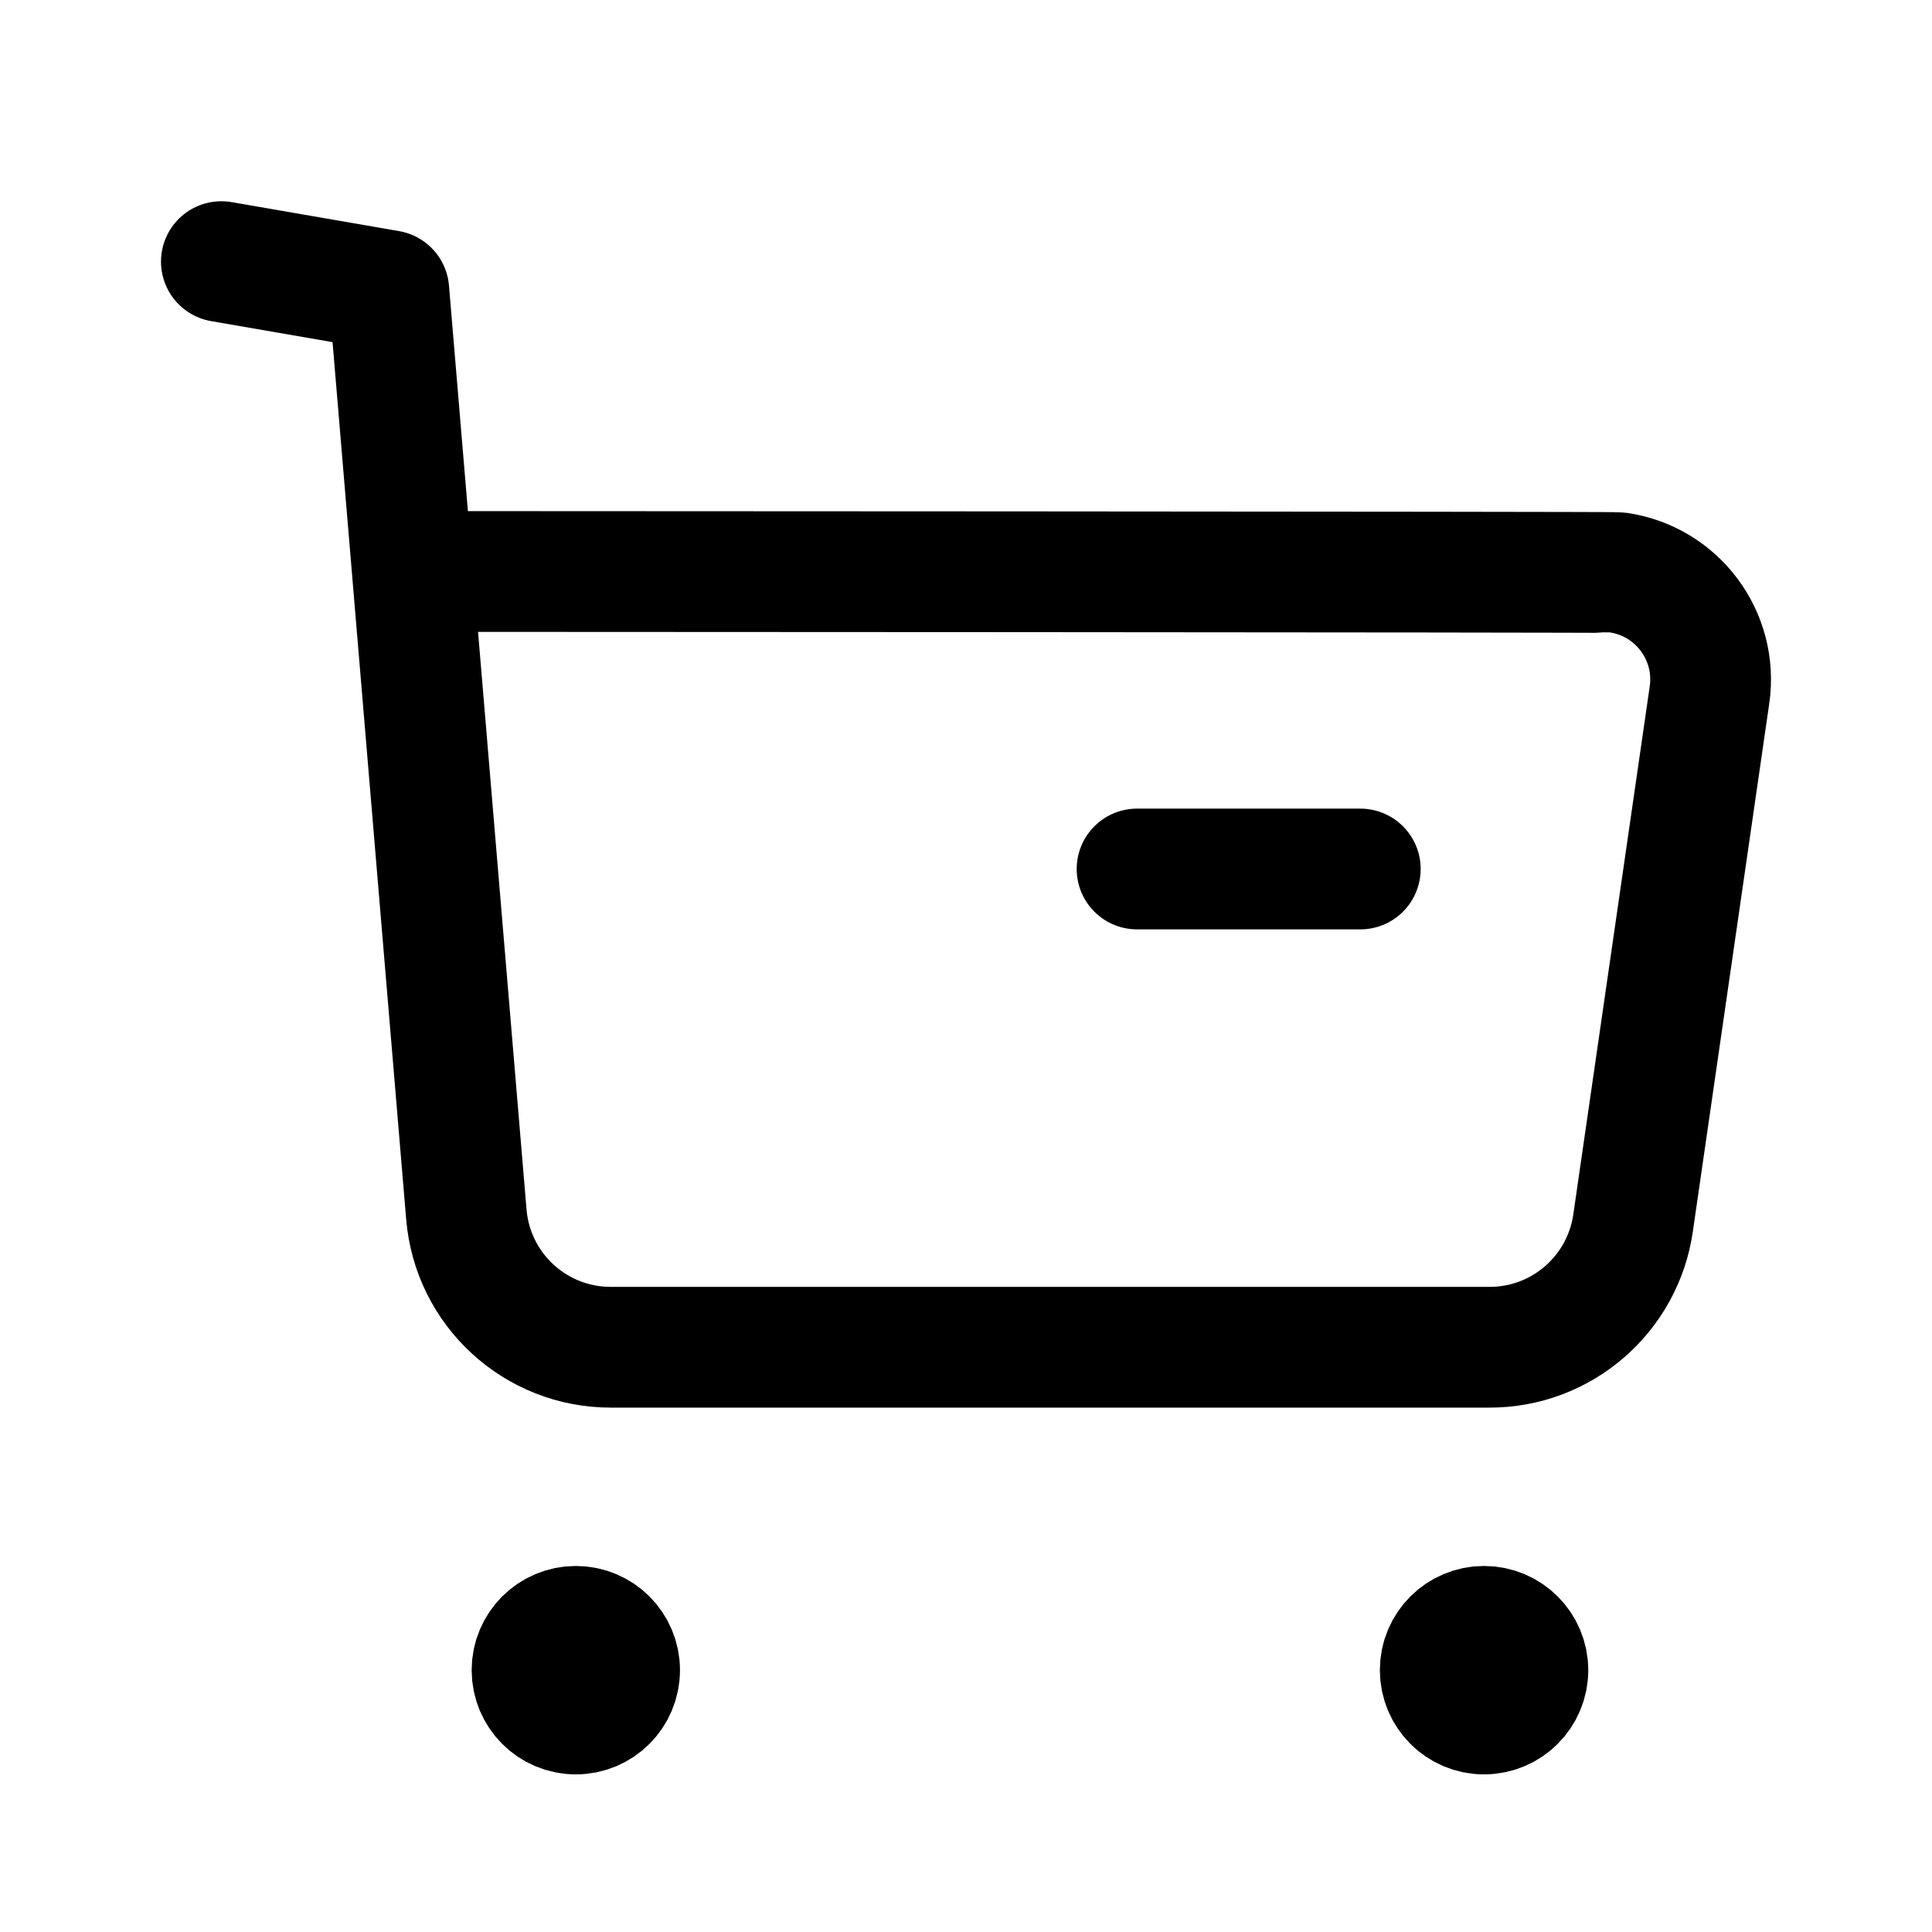
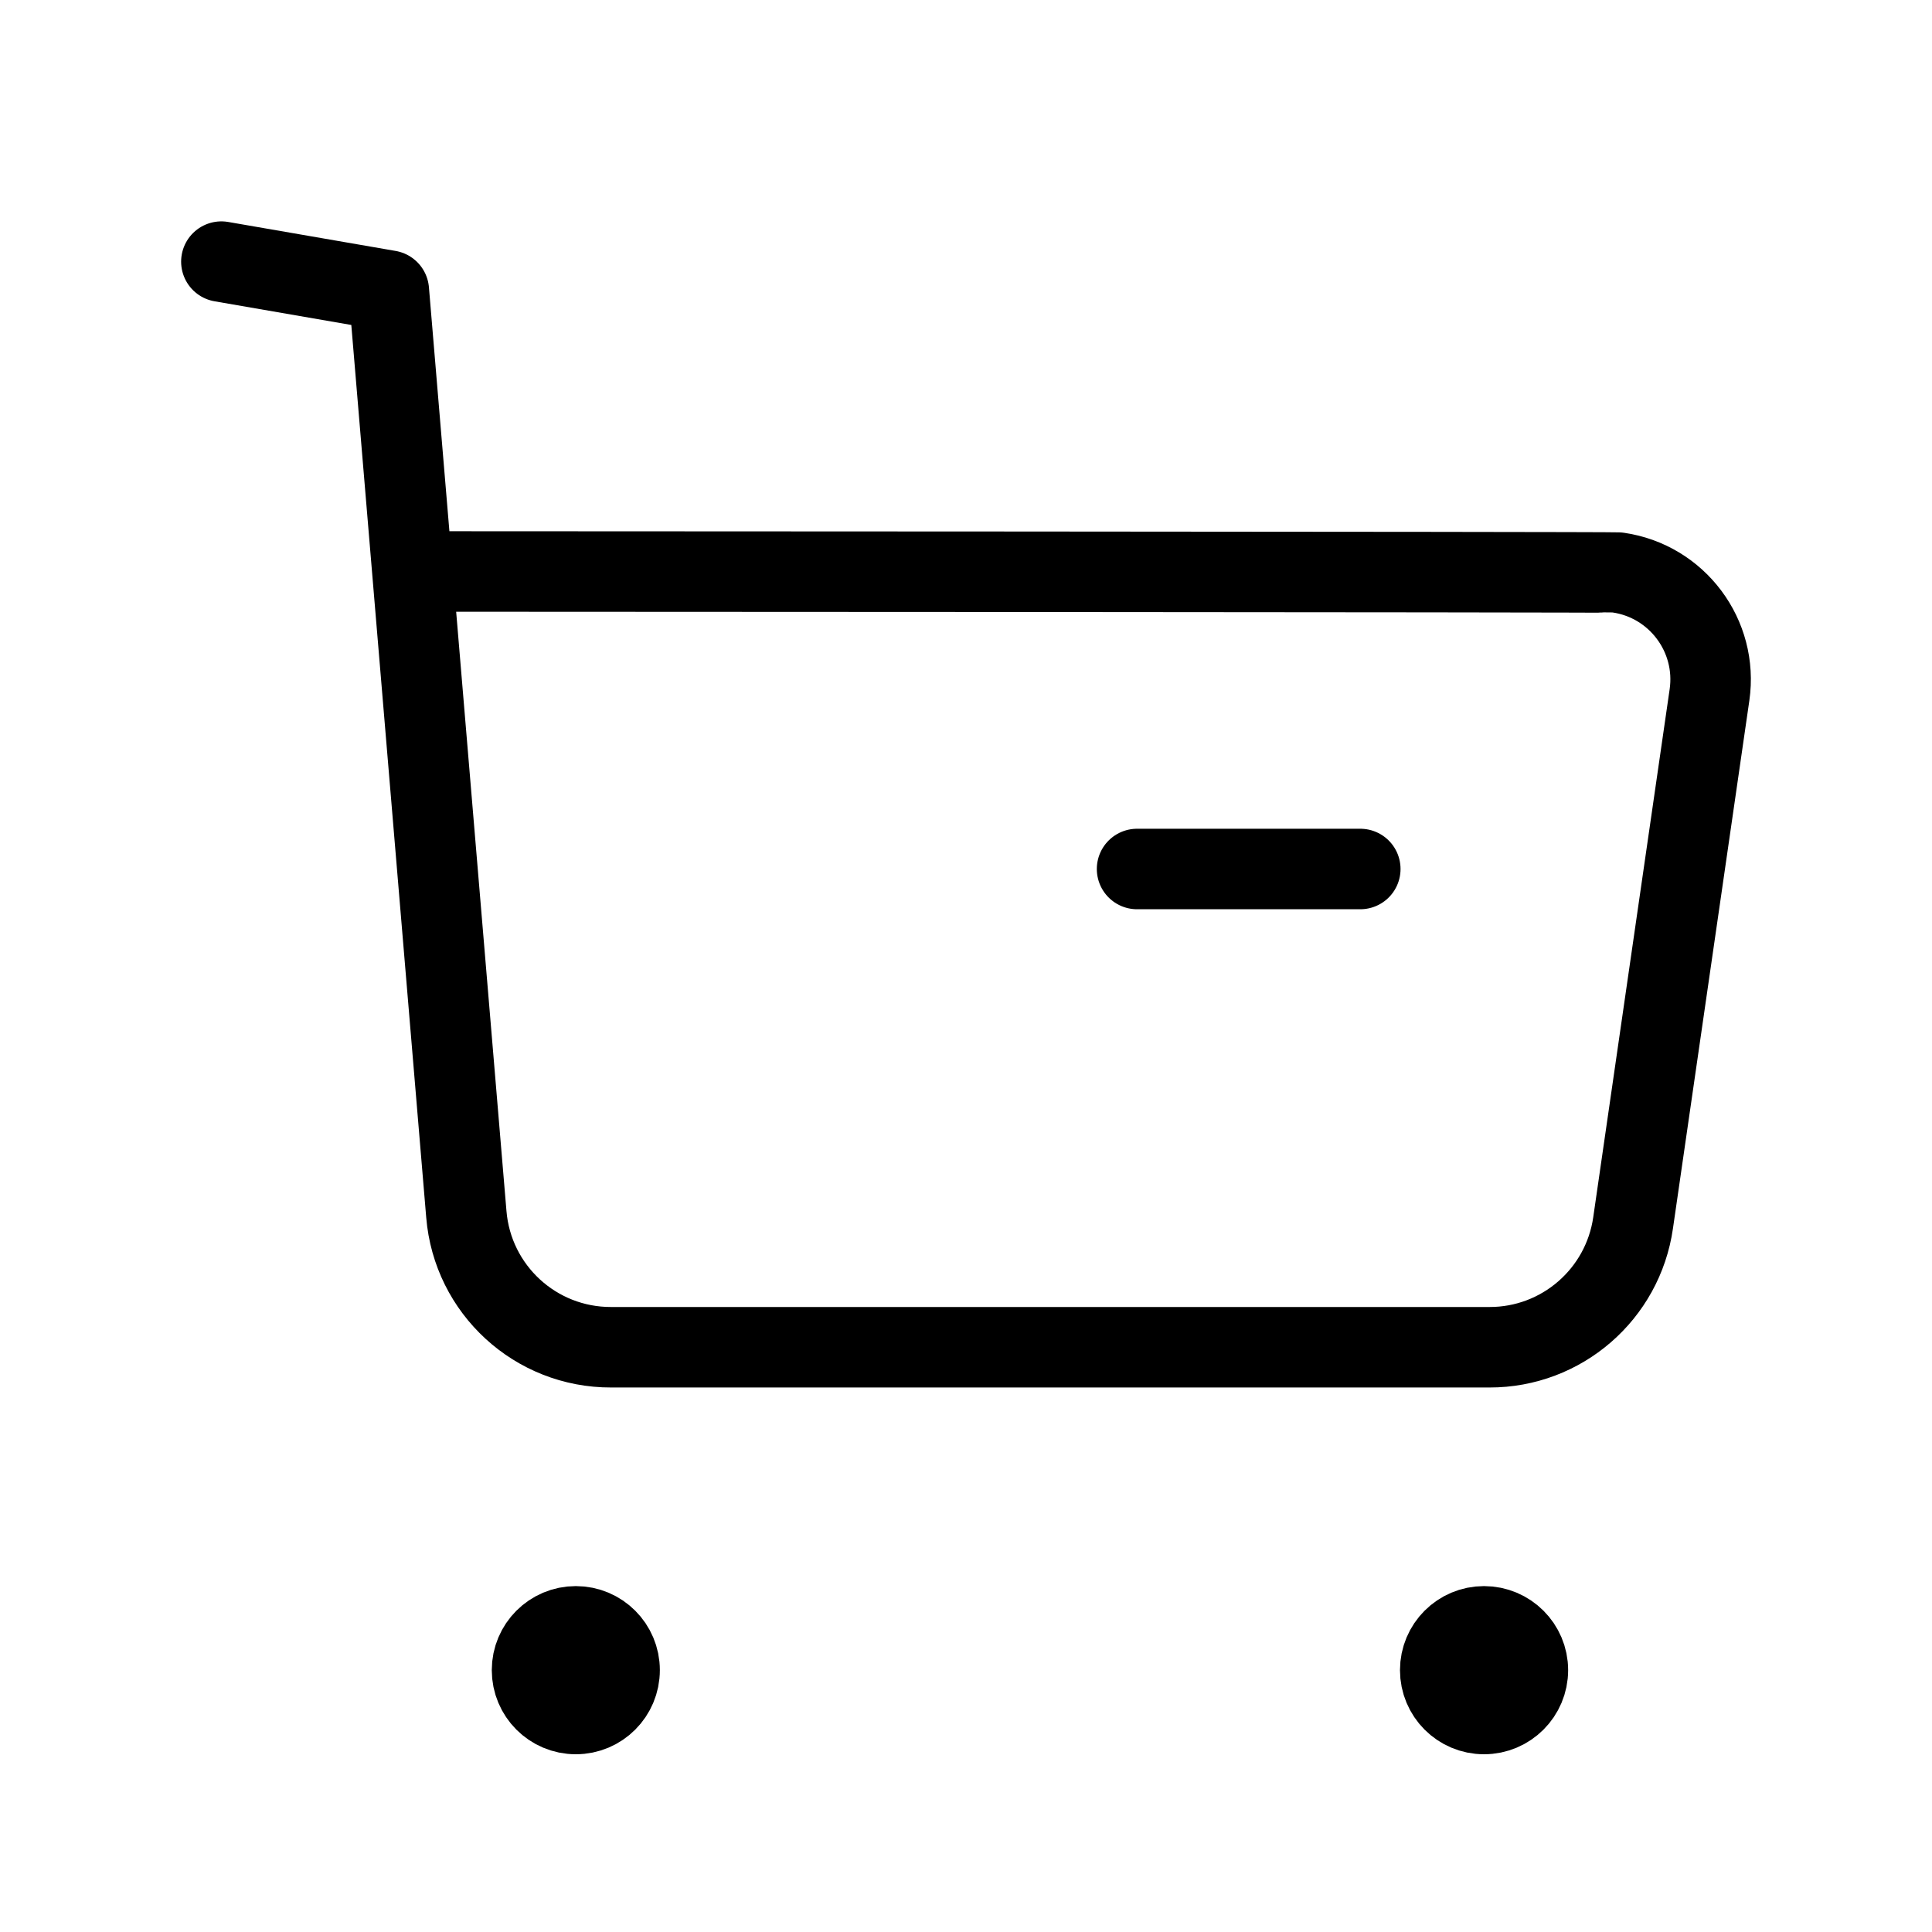
<svg xmlns="http://www.w3.org/2000/svg" viewBox="0 0 24 24" fill="none">
-   <path d="M2.75 3.25L4.83 3.61L5.793 15.083C5.87 16.02 6.653 16.739 7.593 16.736H18.502C19.399 16.738 20.16 16.078 20.287 15.19L21.236 8.632C21.342 7.899 20.833 7.219 20.101 7.113C20.037 7.104 5.164 7.099 5.164 7.099" stroke="currentColor" stroke-width="1.5" stroke-linecap="round" stroke-linejoin="round" />
-   <path d="M14.125 10.795H16.898" stroke="currentColor" stroke-width="1.5" stroke-linecap="round" stroke-linejoin="round" />
-   <path fill-rule="evenodd" clip-rule="evenodd" d="M7.153 20.203C7.454 20.203 7.697 20.447 7.697 20.747C7.697 21.048 7.454 21.292 7.153 21.292C6.852 21.292 6.609 21.048 6.609 20.747C6.609 20.447 6.852 20.203 7.153 20.203Z" fill="currentColor" stroke="currentColor" stroke-width="1.5" stroke-linecap="round" stroke-linejoin="round" />
-   <path fill-rule="evenodd" clip-rule="evenodd" d="M18.435 20.203C18.736 20.203 18.98 20.447 18.98 20.747C18.98 21.048 18.736 21.292 18.435 21.292C18.134 21.292 17.891 21.048 17.891 20.747C17.891 20.447 18.134 20.203 18.435 20.203Z" fill="currentColor" stroke="currentColor" stroke-width="1.5" stroke-linecap="round" stroke-linejoin="round" />
+   <path d="M2.75 3.25L4.83 3.61L5.793 15.083C5.87 16.02 6.653 16.739 7.593 16.736H18.502C19.399 16.738 20.16 16.078 20.287 15.19L21.236 8.632C21.342 7.899 20.833 7.219 20.101 7.113C20.037 7.104 5.164 7.099 5.164 7.099" stroke="currentColor" stroke-width="inherit" stroke-linecap="round" stroke-linejoin="round" />
+   <path d="M14.125 10.795H16.898" stroke="currentColor" stroke-width="inherit" stroke-linecap="round" stroke-linejoin="round" />
+   <path fill-rule="evenodd" clip-rule="evenodd" d="M7.153 20.203C7.454 20.203 7.697 20.447 7.697 20.747C7.697 21.048 7.454 21.292 7.153 21.292C6.852 21.292 6.609 21.048 6.609 20.747C6.609 20.447 6.852 20.203 7.153 20.203Z" fill="currentColor" stroke="currentColor" stroke-width="inherit" stroke-linecap="round" stroke-linejoin="round" />
+   <path fill-rule="evenodd" clip-rule="evenodd" d="M18.435 20.203C18.736 20.203 18.98 20.447 18.98 20.747C18.98 21.048 18.736 21.292 18.435 21.292C18.134 21.292 17.891 21.048 17.891 20.747C17.891 20.447 18.134 20.203 18.435 20.203Z" fill="currentColor" stroke="currentColor" stroke-width="inherit" stroke-linecap="round" stroke-linejoin="round" />
</svg>
